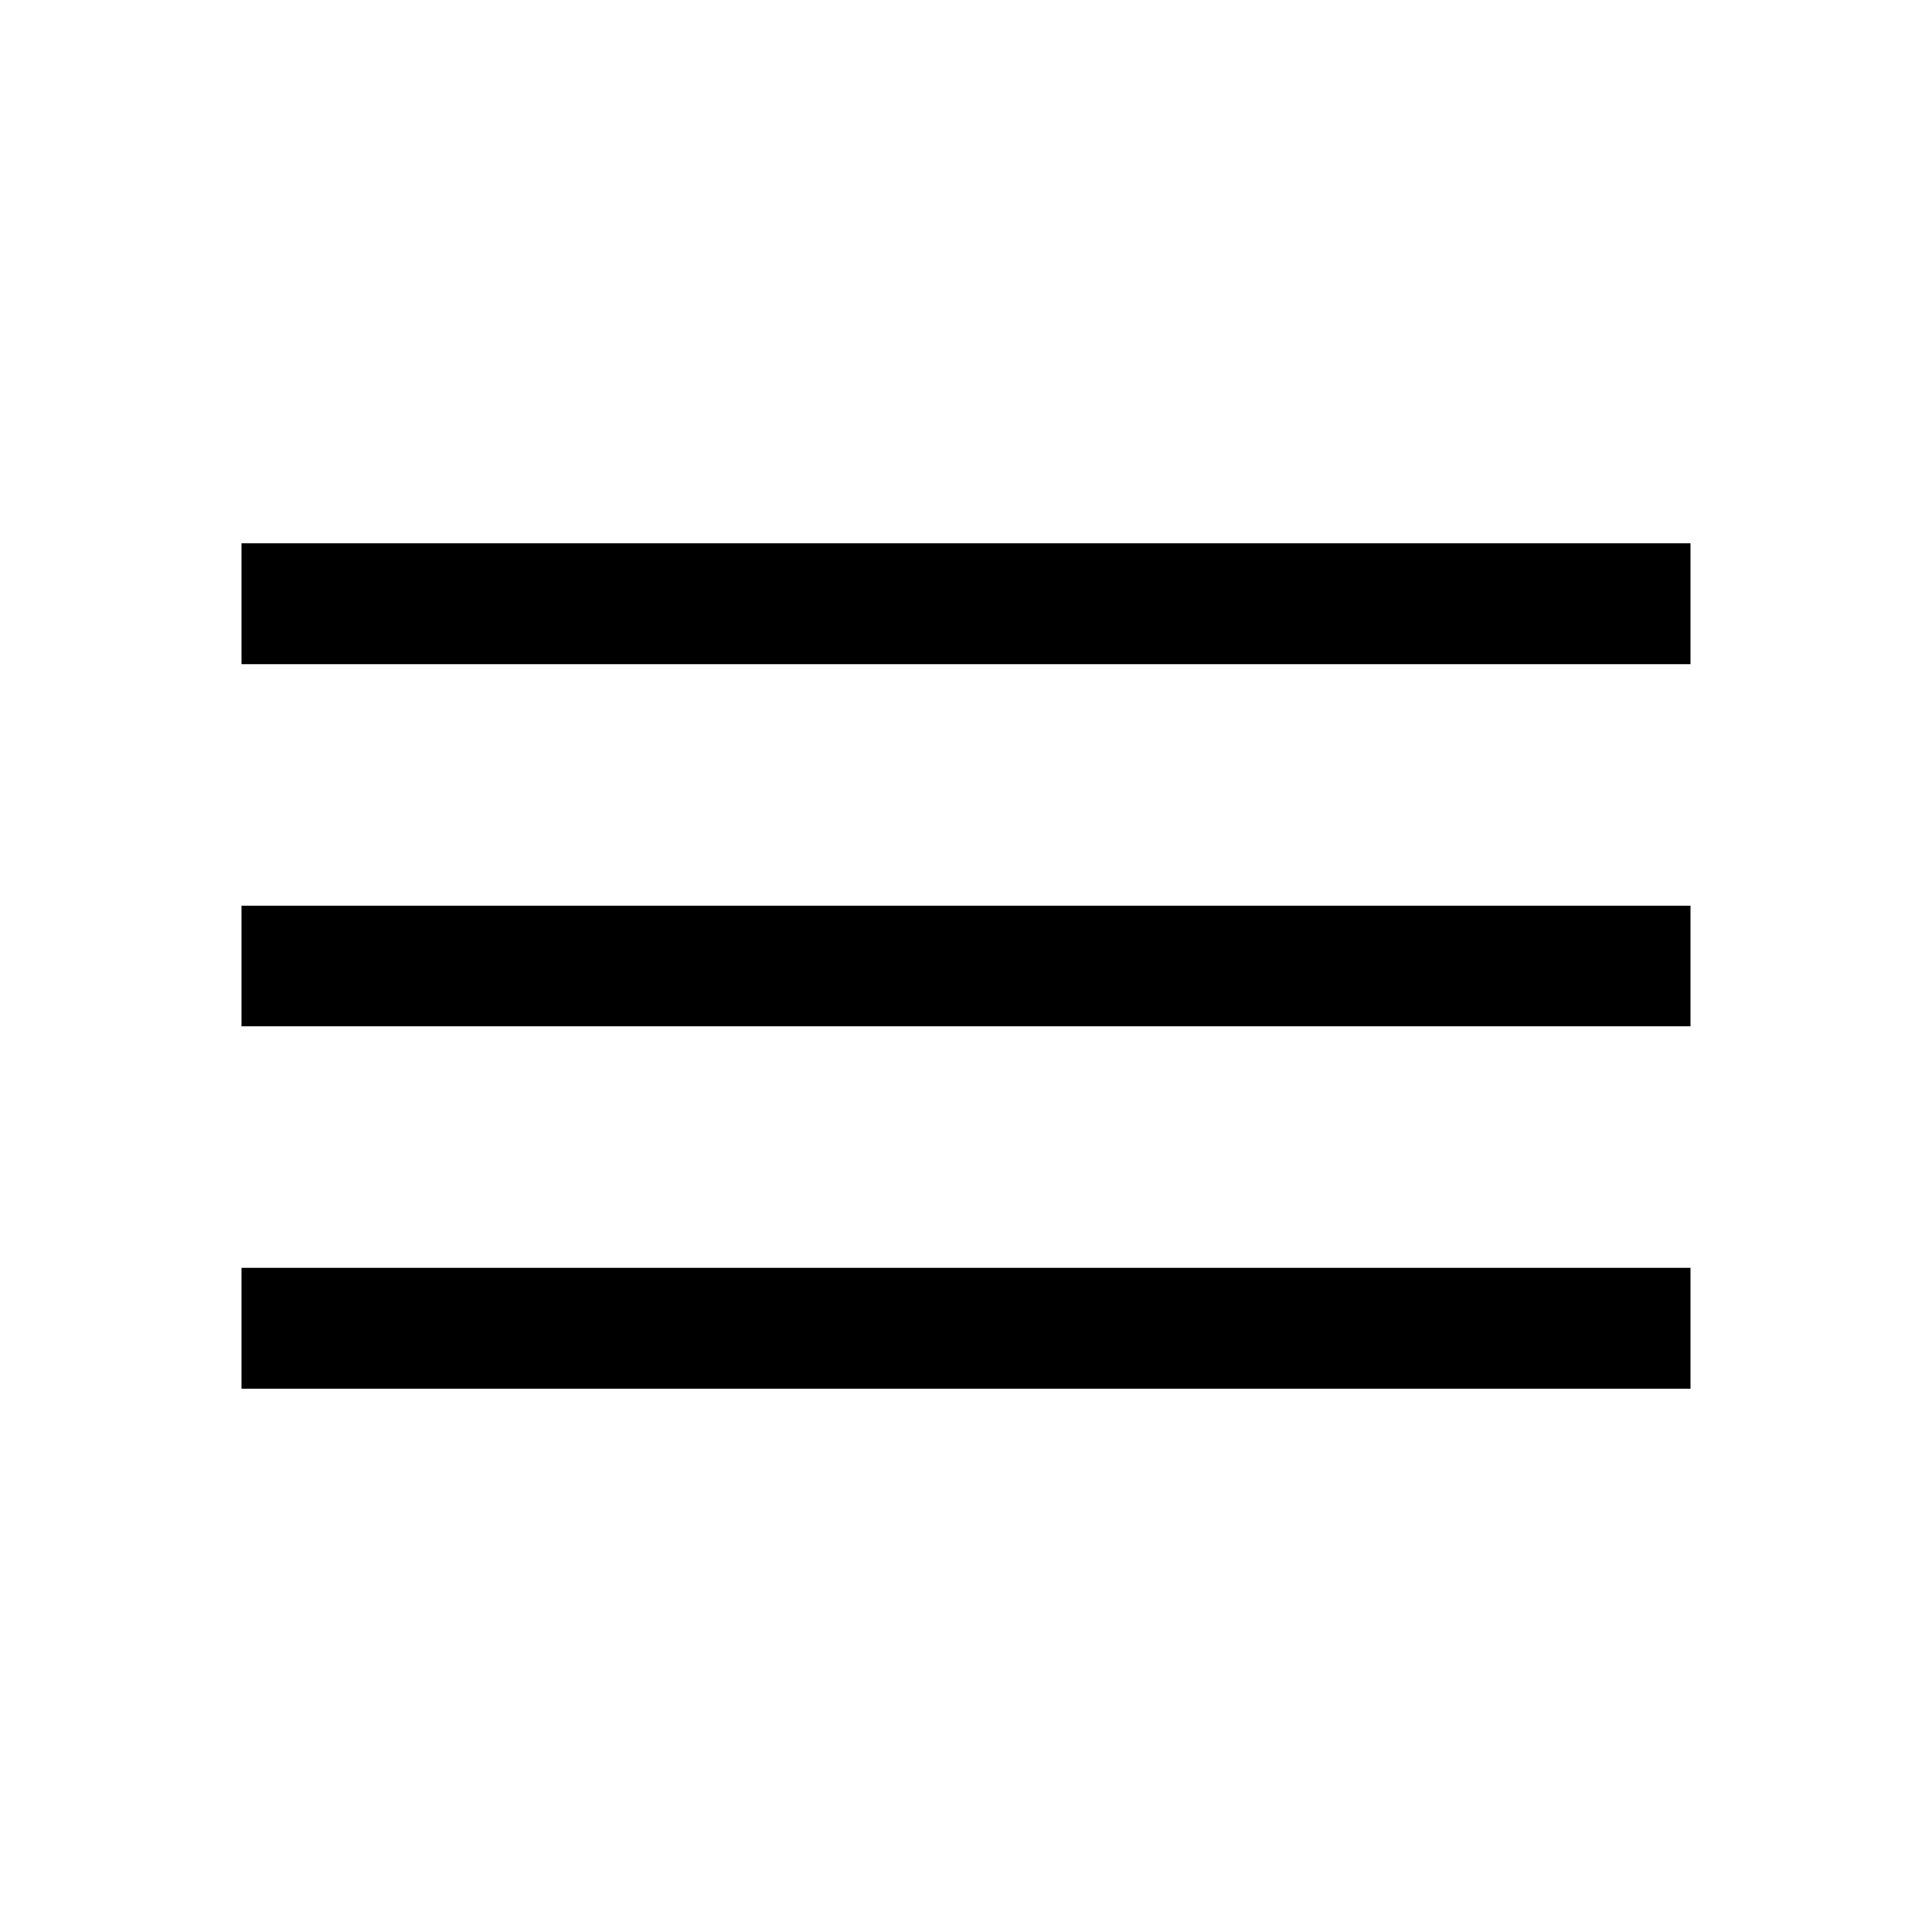
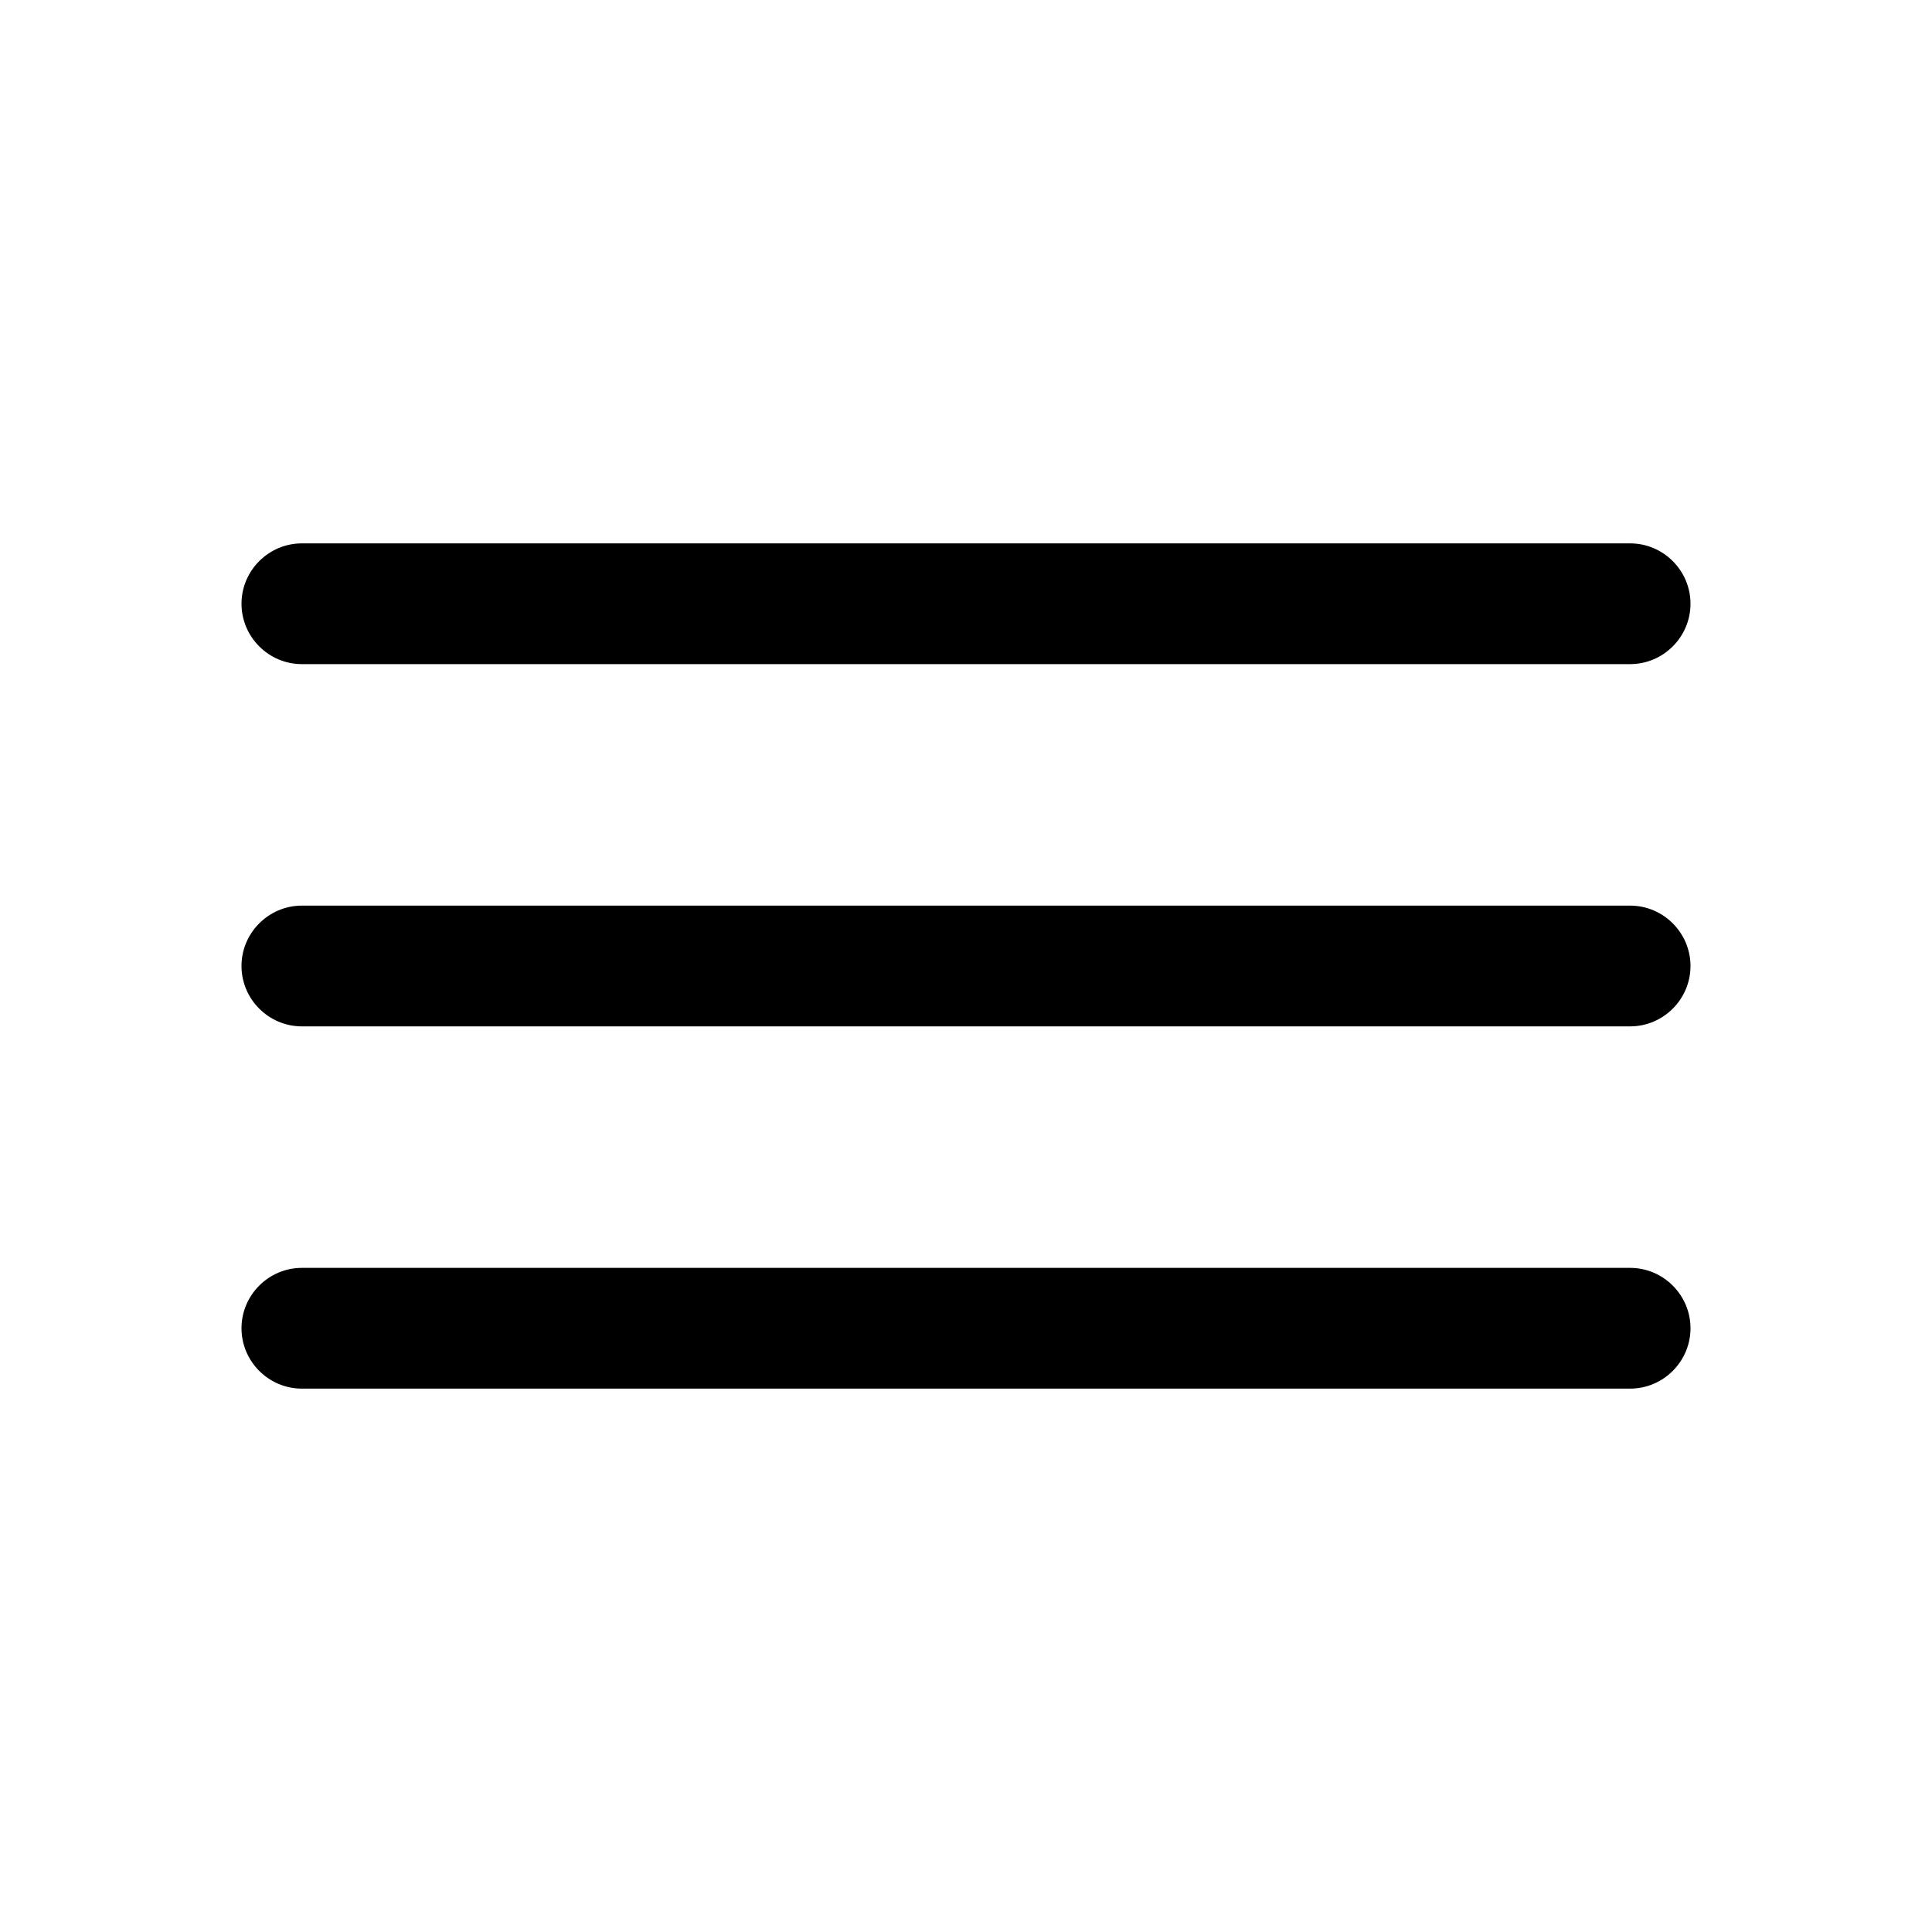
- <svg xmlns="http://www.w3.org/2000/svg" version="1.1" id="Layer_1" x="0px" y="0px" viewBox="0 0 512 512" enable-background="new 0 0 512 512" xml:space="preserve">
+ <svg xmlns="http://www.w3.org/2000/svg" version="1.1" id="Layer_1" x="0px" y="0px" viewBox="0 0 512 512" style="enable-background:new 0 0 512 512;" xml:space="preserve">
  <g>
-     <rect x="64" y="144" width="384" height="32" />
-     <rect x="64" y="240" width="384" height="32" />
-     <rect x="64" y="336" width="384" height="32" />
+     <path d="M432,176H80c-8.8,0-16-7.2-16-16l0,0c0-8.8,7.2-16,16-16h352c8.8,0,16,7.2,16,16l0,0C448,168.8,440.8,176,432,176z" />
+     <path d="M432,272H80c-8.8,0-16-7.2-16-16l0,0c0-8.8,7.2-16,16-16h352c8.8,0,16,7.2,16,16l0,0C448,264.8,440.8,272,432,272z" />
+     <path d="M432,368H80c-8.8,0-16-7.2-16-16l0,0c0-8.8,7.2-16,16-16h352c8.8,0,16,7.2,16,16l0,0C448,360.8,440.8,368,432,368z" />
  </g>
</svg>
